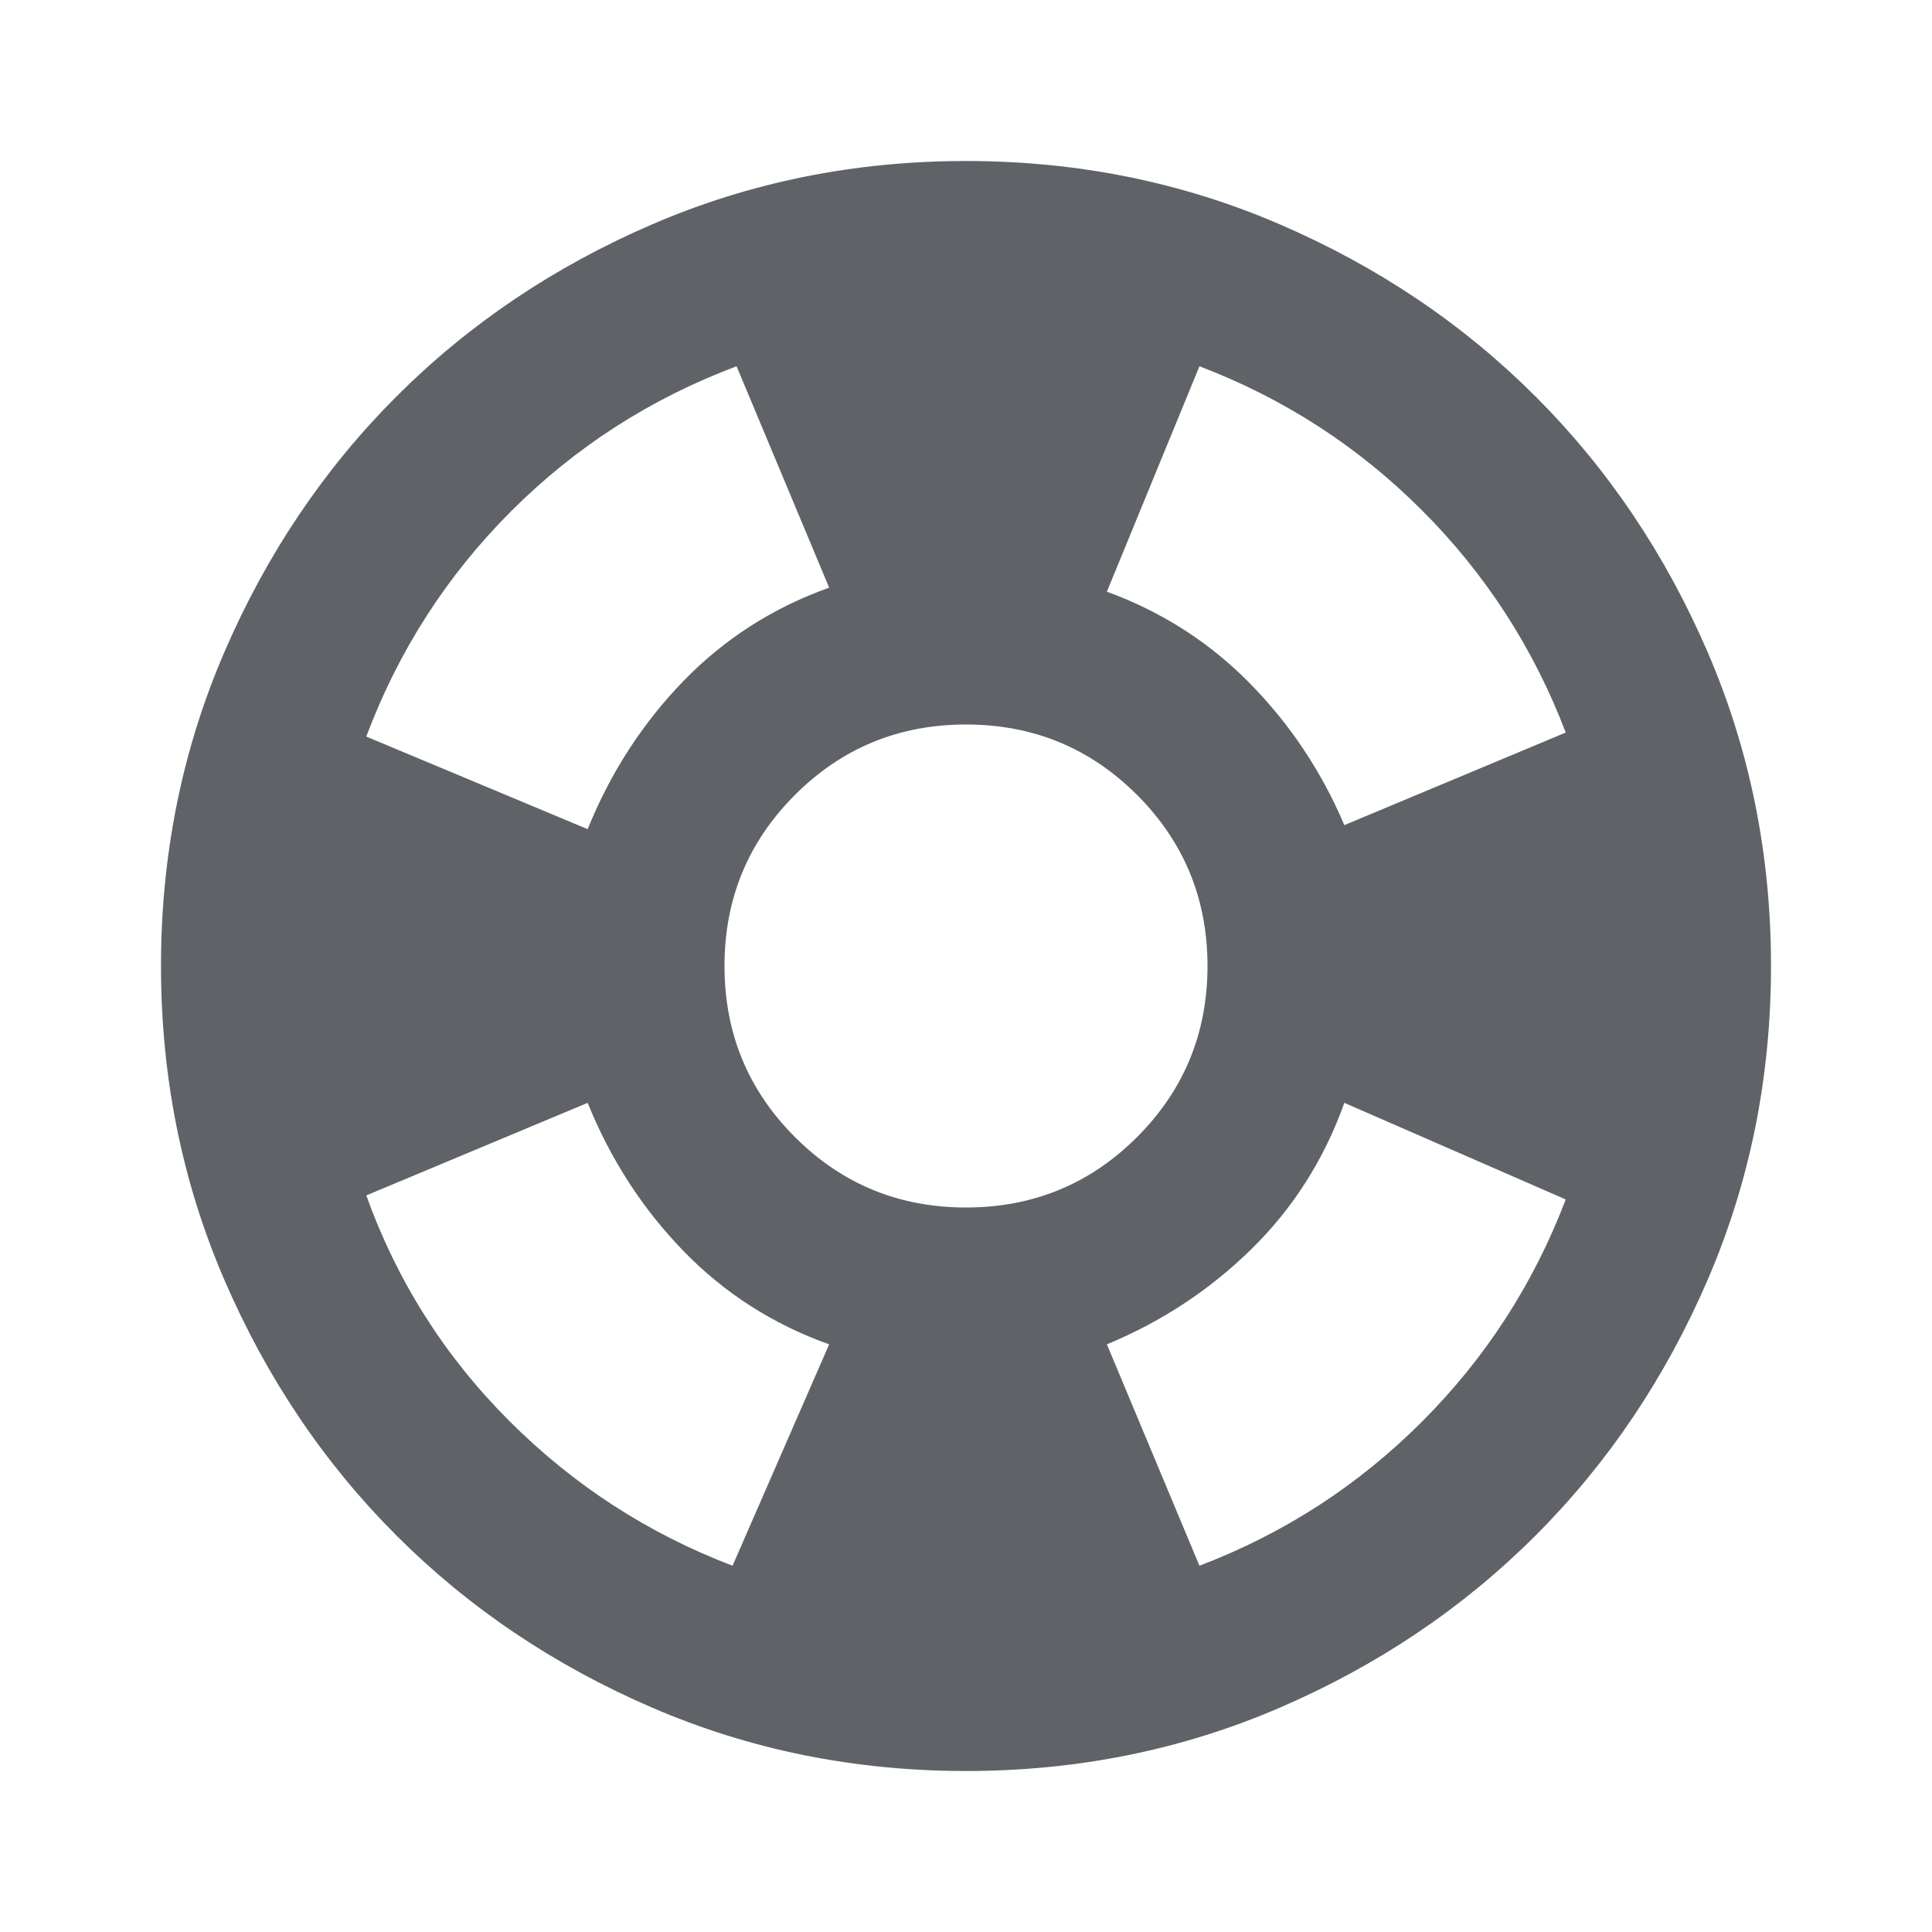
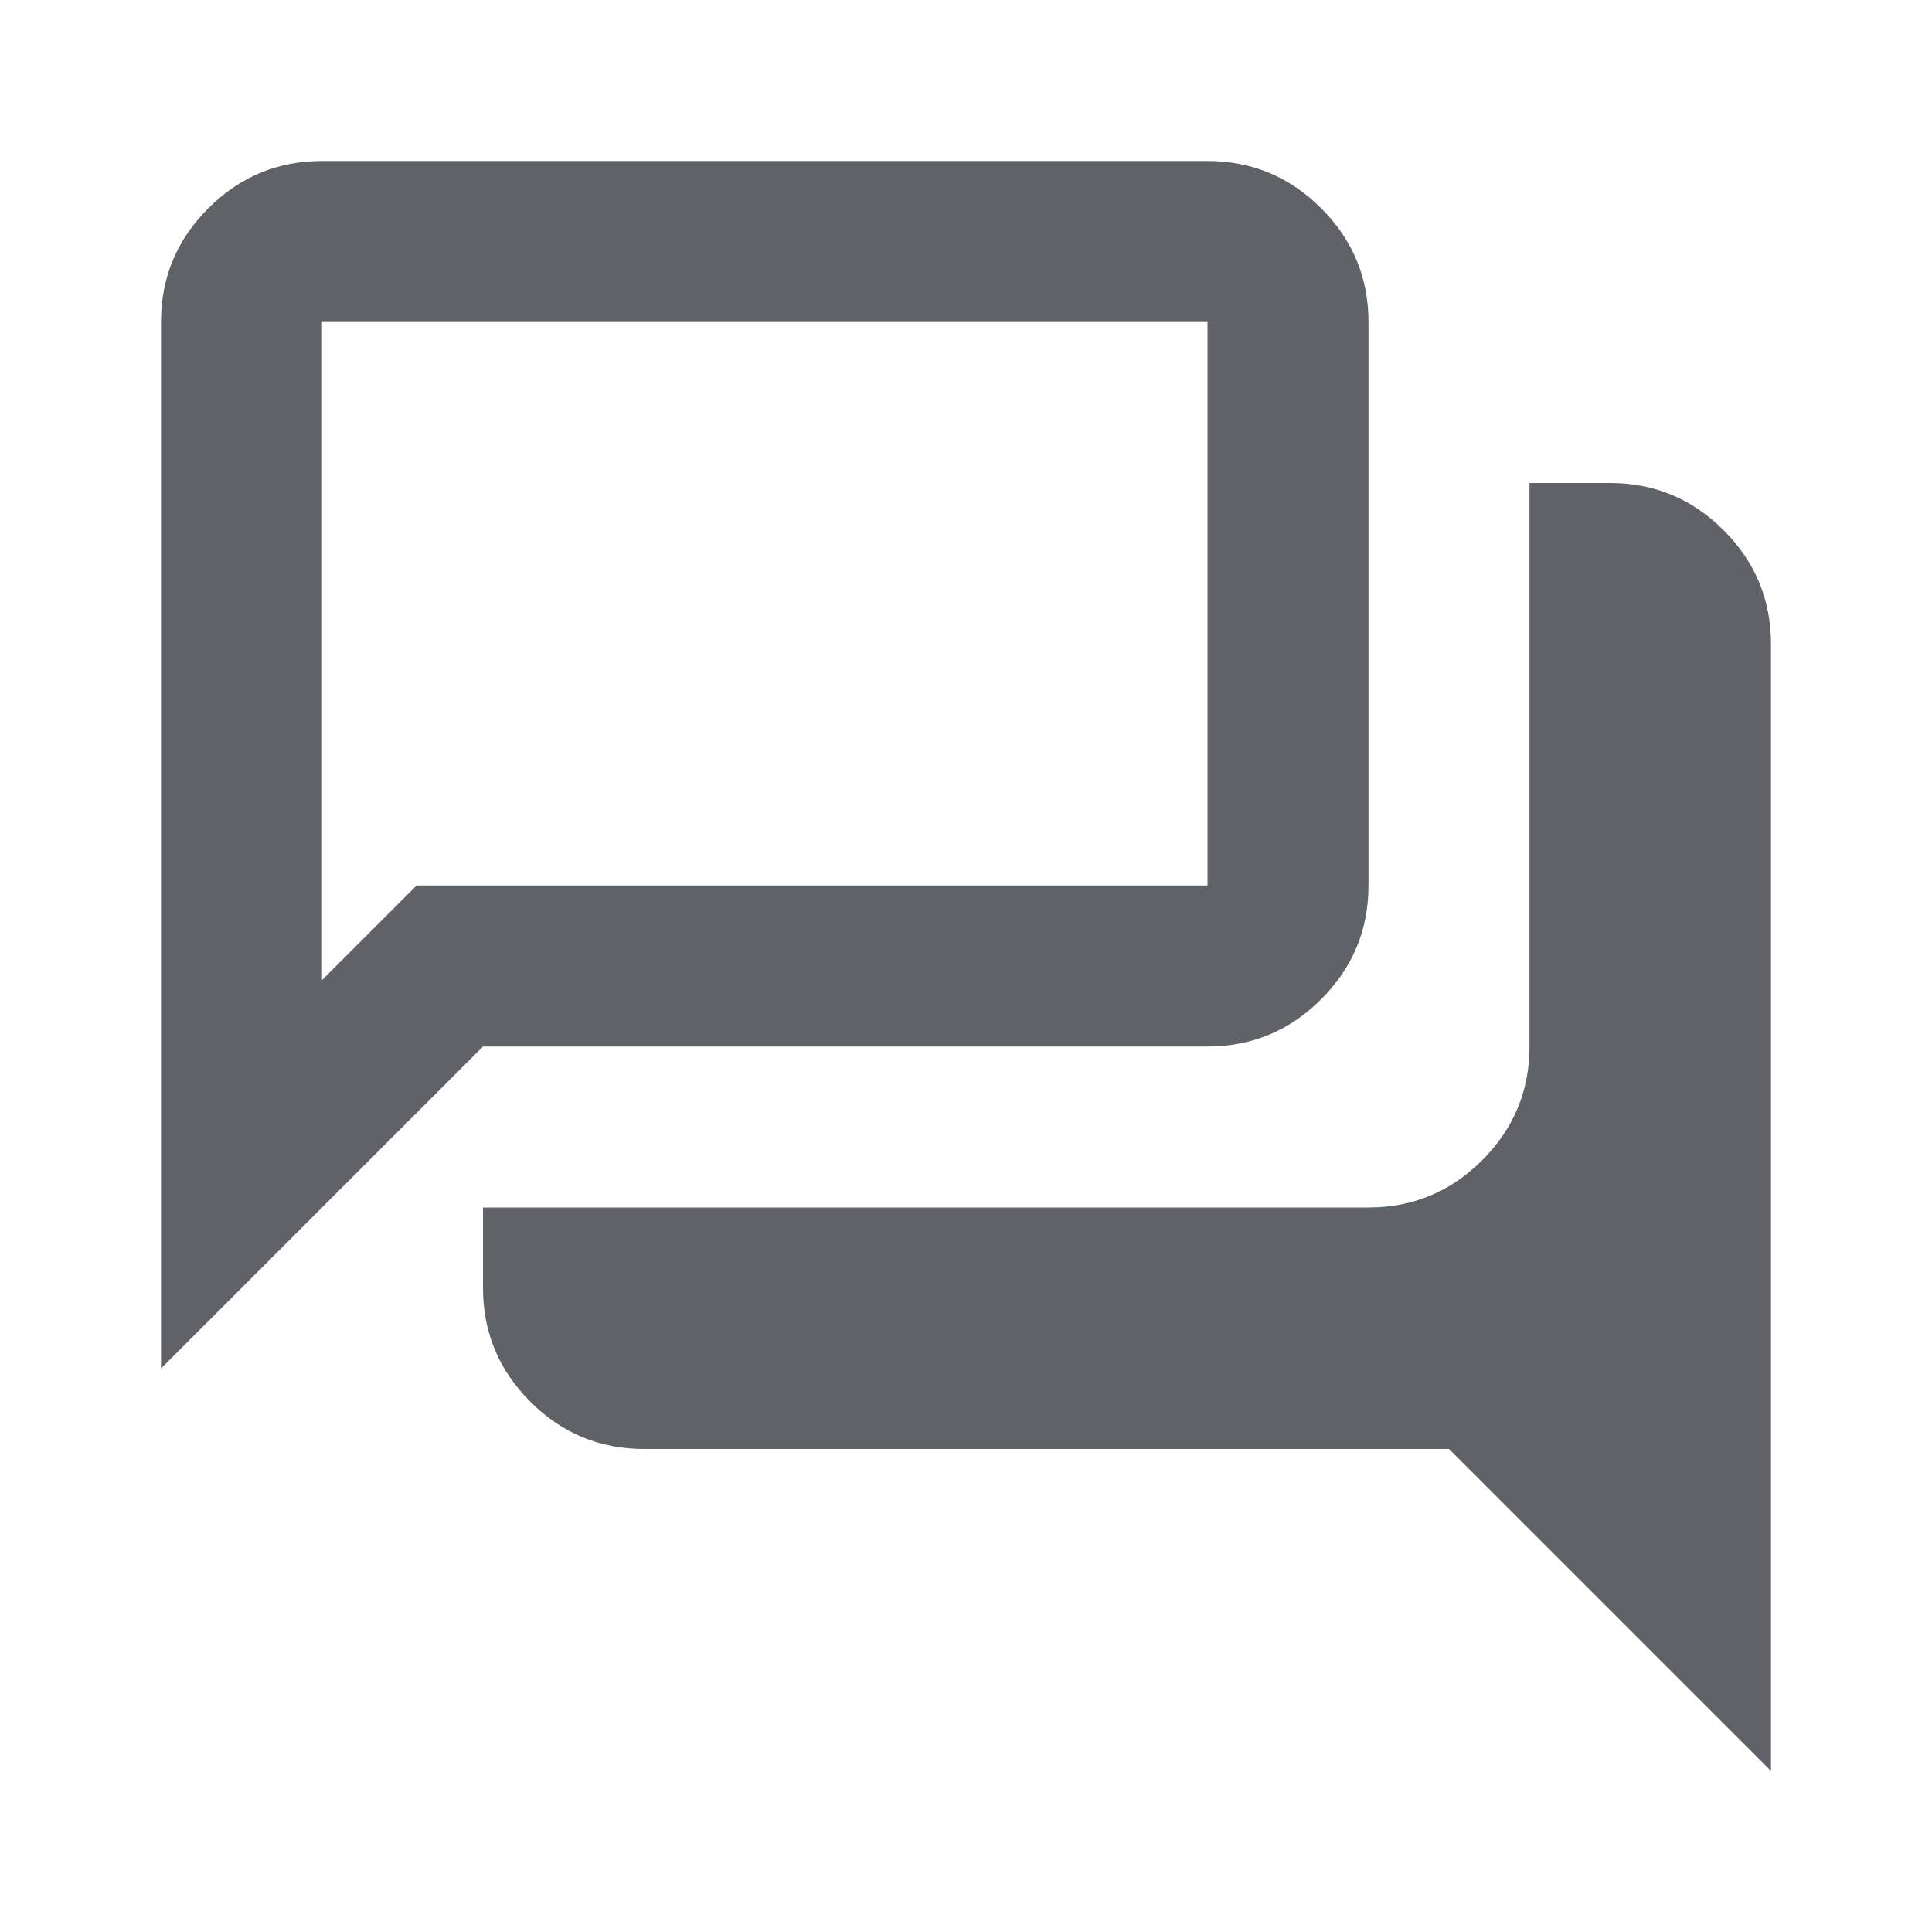
- <svg xmlns="http://www.w3.org/2000/svg" height="17px" viewBox="0 -960 960 960" width="17px" fill="#5f6368">
-   <path d="M480-80q-83 0-156-31.5T197-197q-54-54-85.5-127T80-480q0-83 31.5-156T197-763q54-54 127-85.5T480-880q83 0 156 31.5T763-763q54 54 85.5 127T880-480q0 83-31.5 156T763-197q-54 54-127 85.5T480-80ZM364-182l48-110q-42-15-72.5-46.5T292-412l-110 46q23 64 71 112t111 72Zm-72-366q17-42 47.5-73.5T412-668l-46-110q-64 24-112 72t-72 112l110 46Zm188 188q50 0 85-35t35-85q0-50-35-85t-85-35q-50 0-85 35t-35 85q0 50 35 85t85 35Zm116 178q63-24 110.5-71.5T778-364l-110-48q-15 42-46 72.5T550-292l46 110Zm72-368 110-46q-24-63-71.5-110.5T596-778l-46 112q41 15 71 45.5t47 70.5Z" />
+ <svg xmlns="http://www.w3.org/2000/svg" height="24px" viewBox="0 -960 960 960" width="24px" fill="#5f6368">
+   <path d="M880-80 720-240H320q-33 0-56.5-23.5T240-320v-40h440q33 0 56.5-23.5T760-440v-280h40q33 0 56.5 23.5T880-640v560ZM160-473l47-47h393v-280H160v327ZM80-280v-520q0-33 23.5-56.5T160-880h440q33 0 56.5 23.5T680-800v280q0 33-23.5 56.5T600-440H240L80-280Zm80-240v-280 280Z" />
</svg>
